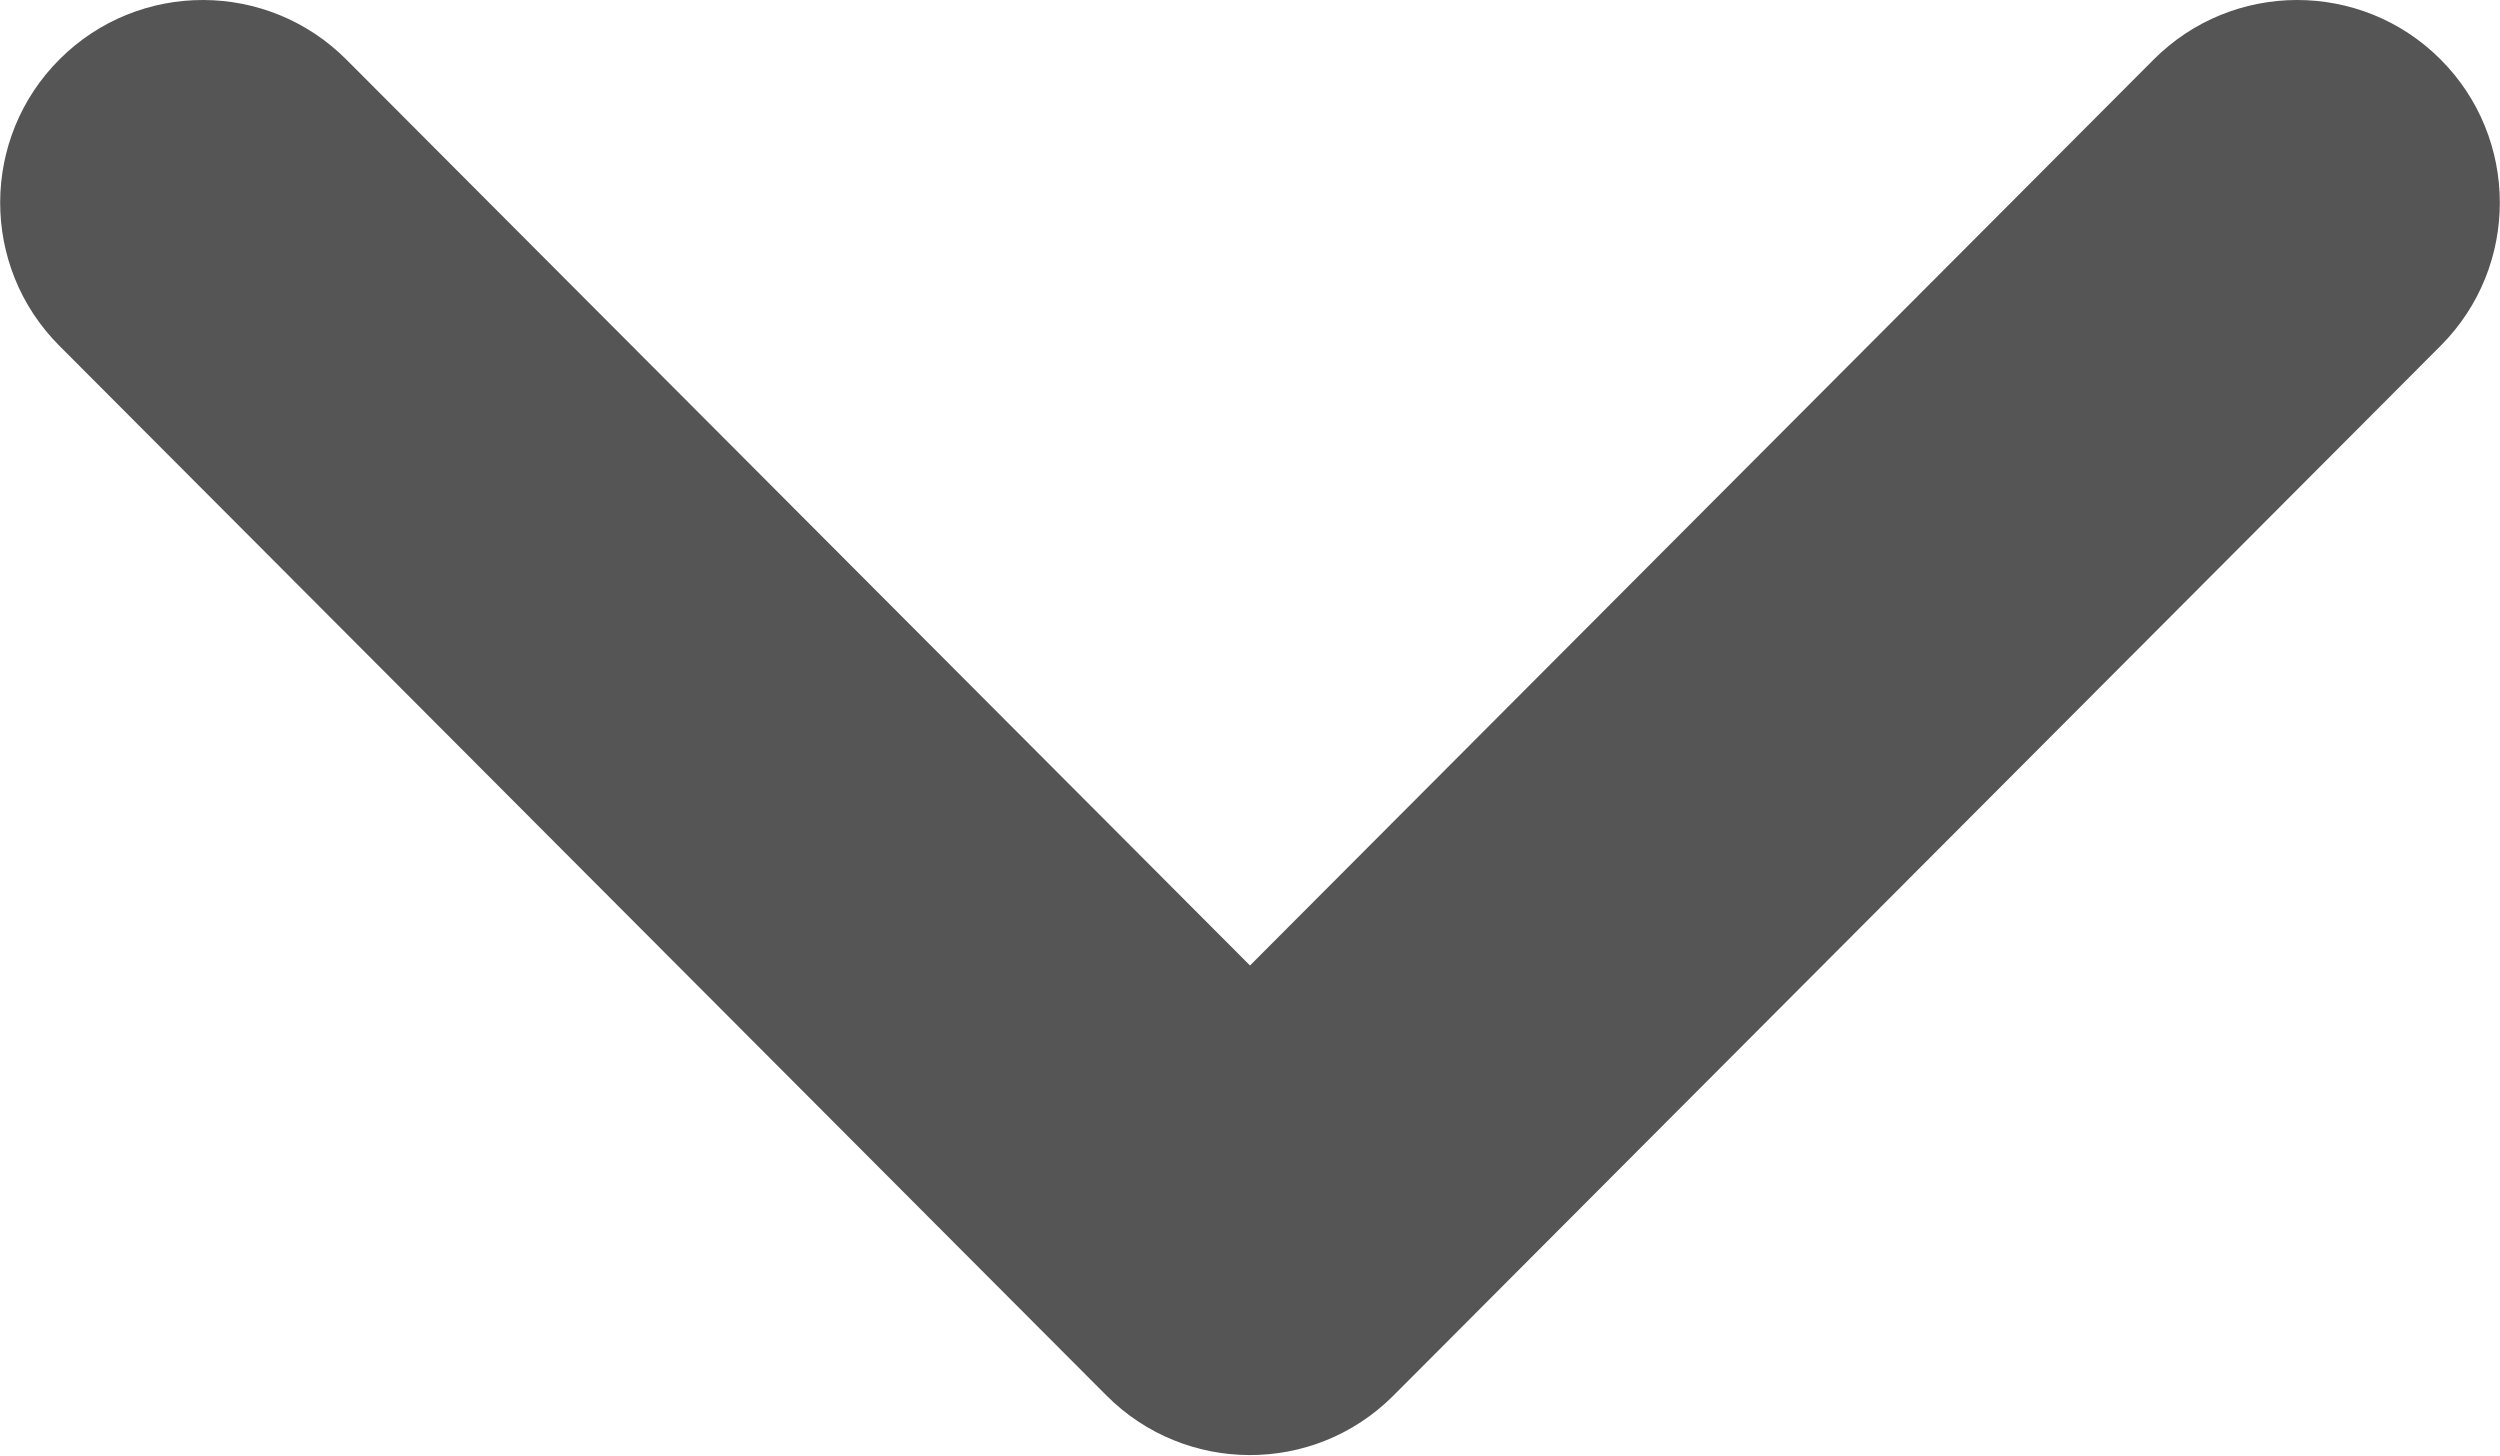
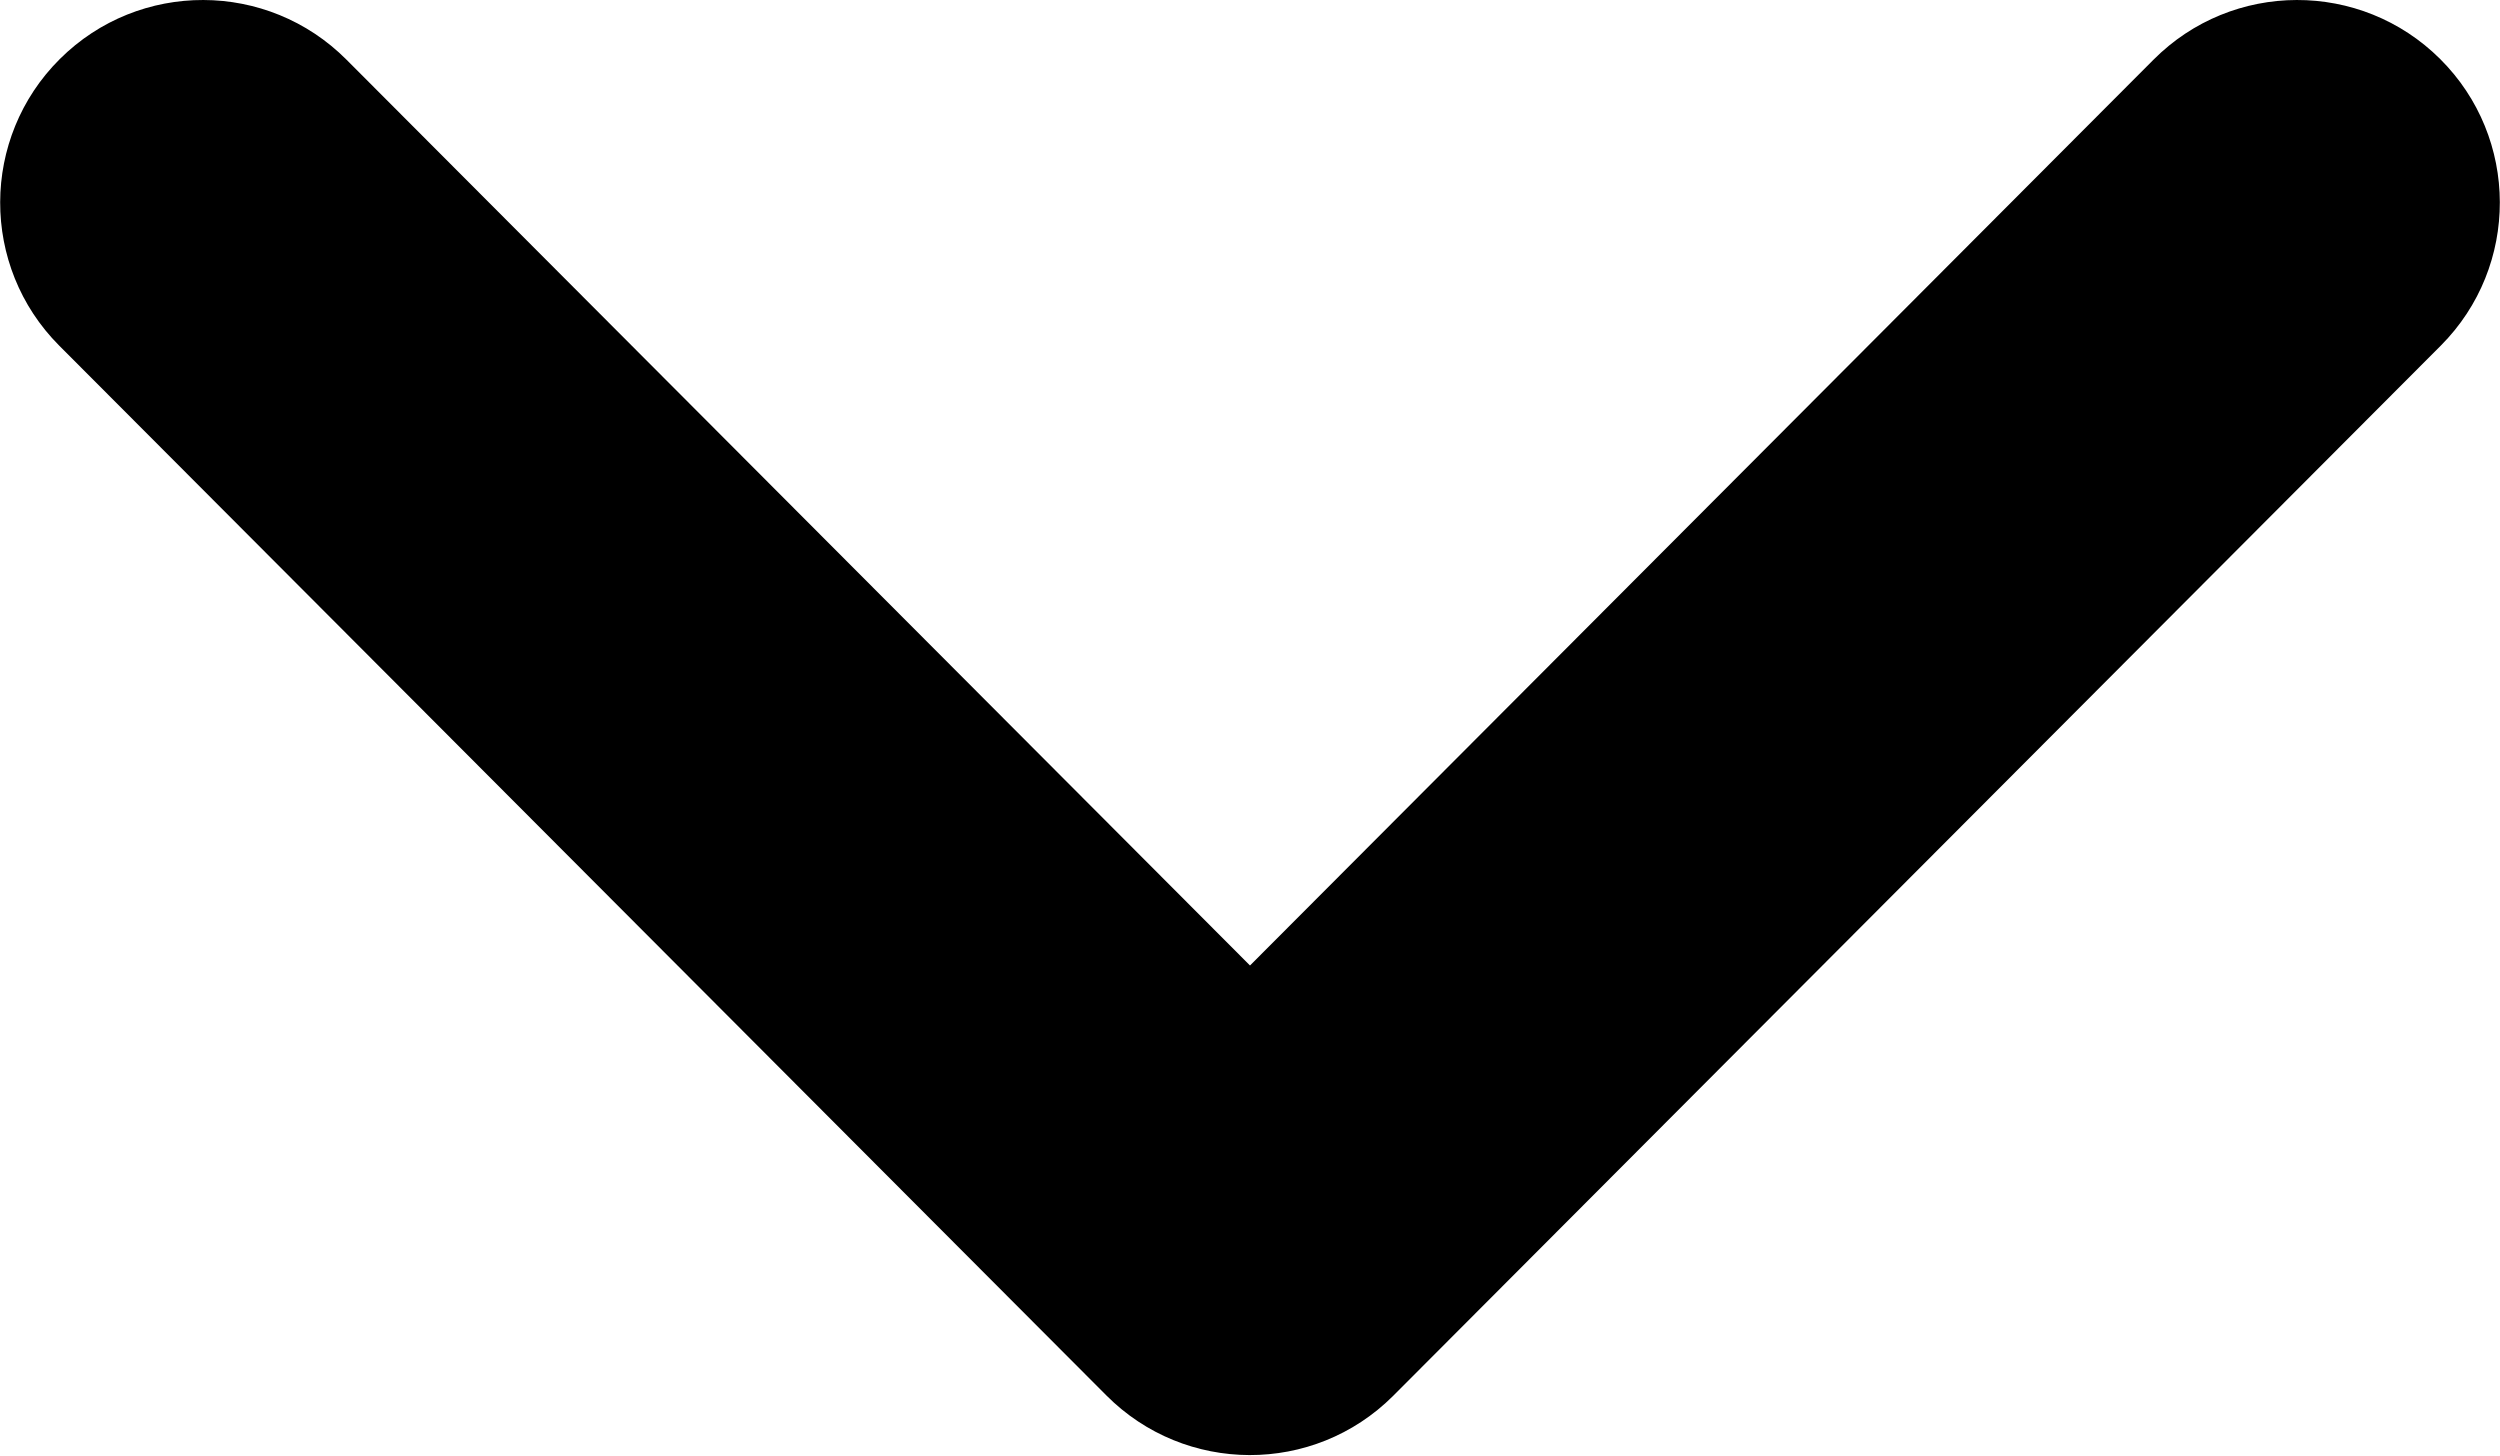
<svg xmlns="http://www.w3.org/2000/svg" xml:space="preserve" width="512" height="298" shape-rendering="geometricPrecision" text-rendering="geometricPrecision" image-rendering="optimizeQuality" fill-rule="evenodd" clip-rule="evenodd" viewBox="0 0 512 298.04">
-   <path fill="#555555" fill-rule="nonzero" d="M12.08 70.78c-16.17-16.24-16.09-42.54.15-58.7 16.25-16.17 42.54-16.09 58.71.15L256 197.76 441.06 12.23c16.17-16.24 42.46-16.32 58.71-.15 16.24 16.16 16.32 42.46.15 58.7L285.27 285.96c-16.24 16.17-42.54 16.09-58.7-.15L12.08 70.78z" />
+   <path fill-rule="nonzero" d="M12.08 70.78c-16.17-16.24-16.09-42.54.15-58.7 16.25-16.17 42.54-16.09 58.71.15L256 197.76 441.06 12.23c16.17-16.24 42.46-16.32 58.71-.15 16.24 16.16 16.32 42.46.15 58.7L285.27 285.96c-16.24 16.17-42.54 16.09-58.7-.15L12.08 70.78z" />
</svg>
